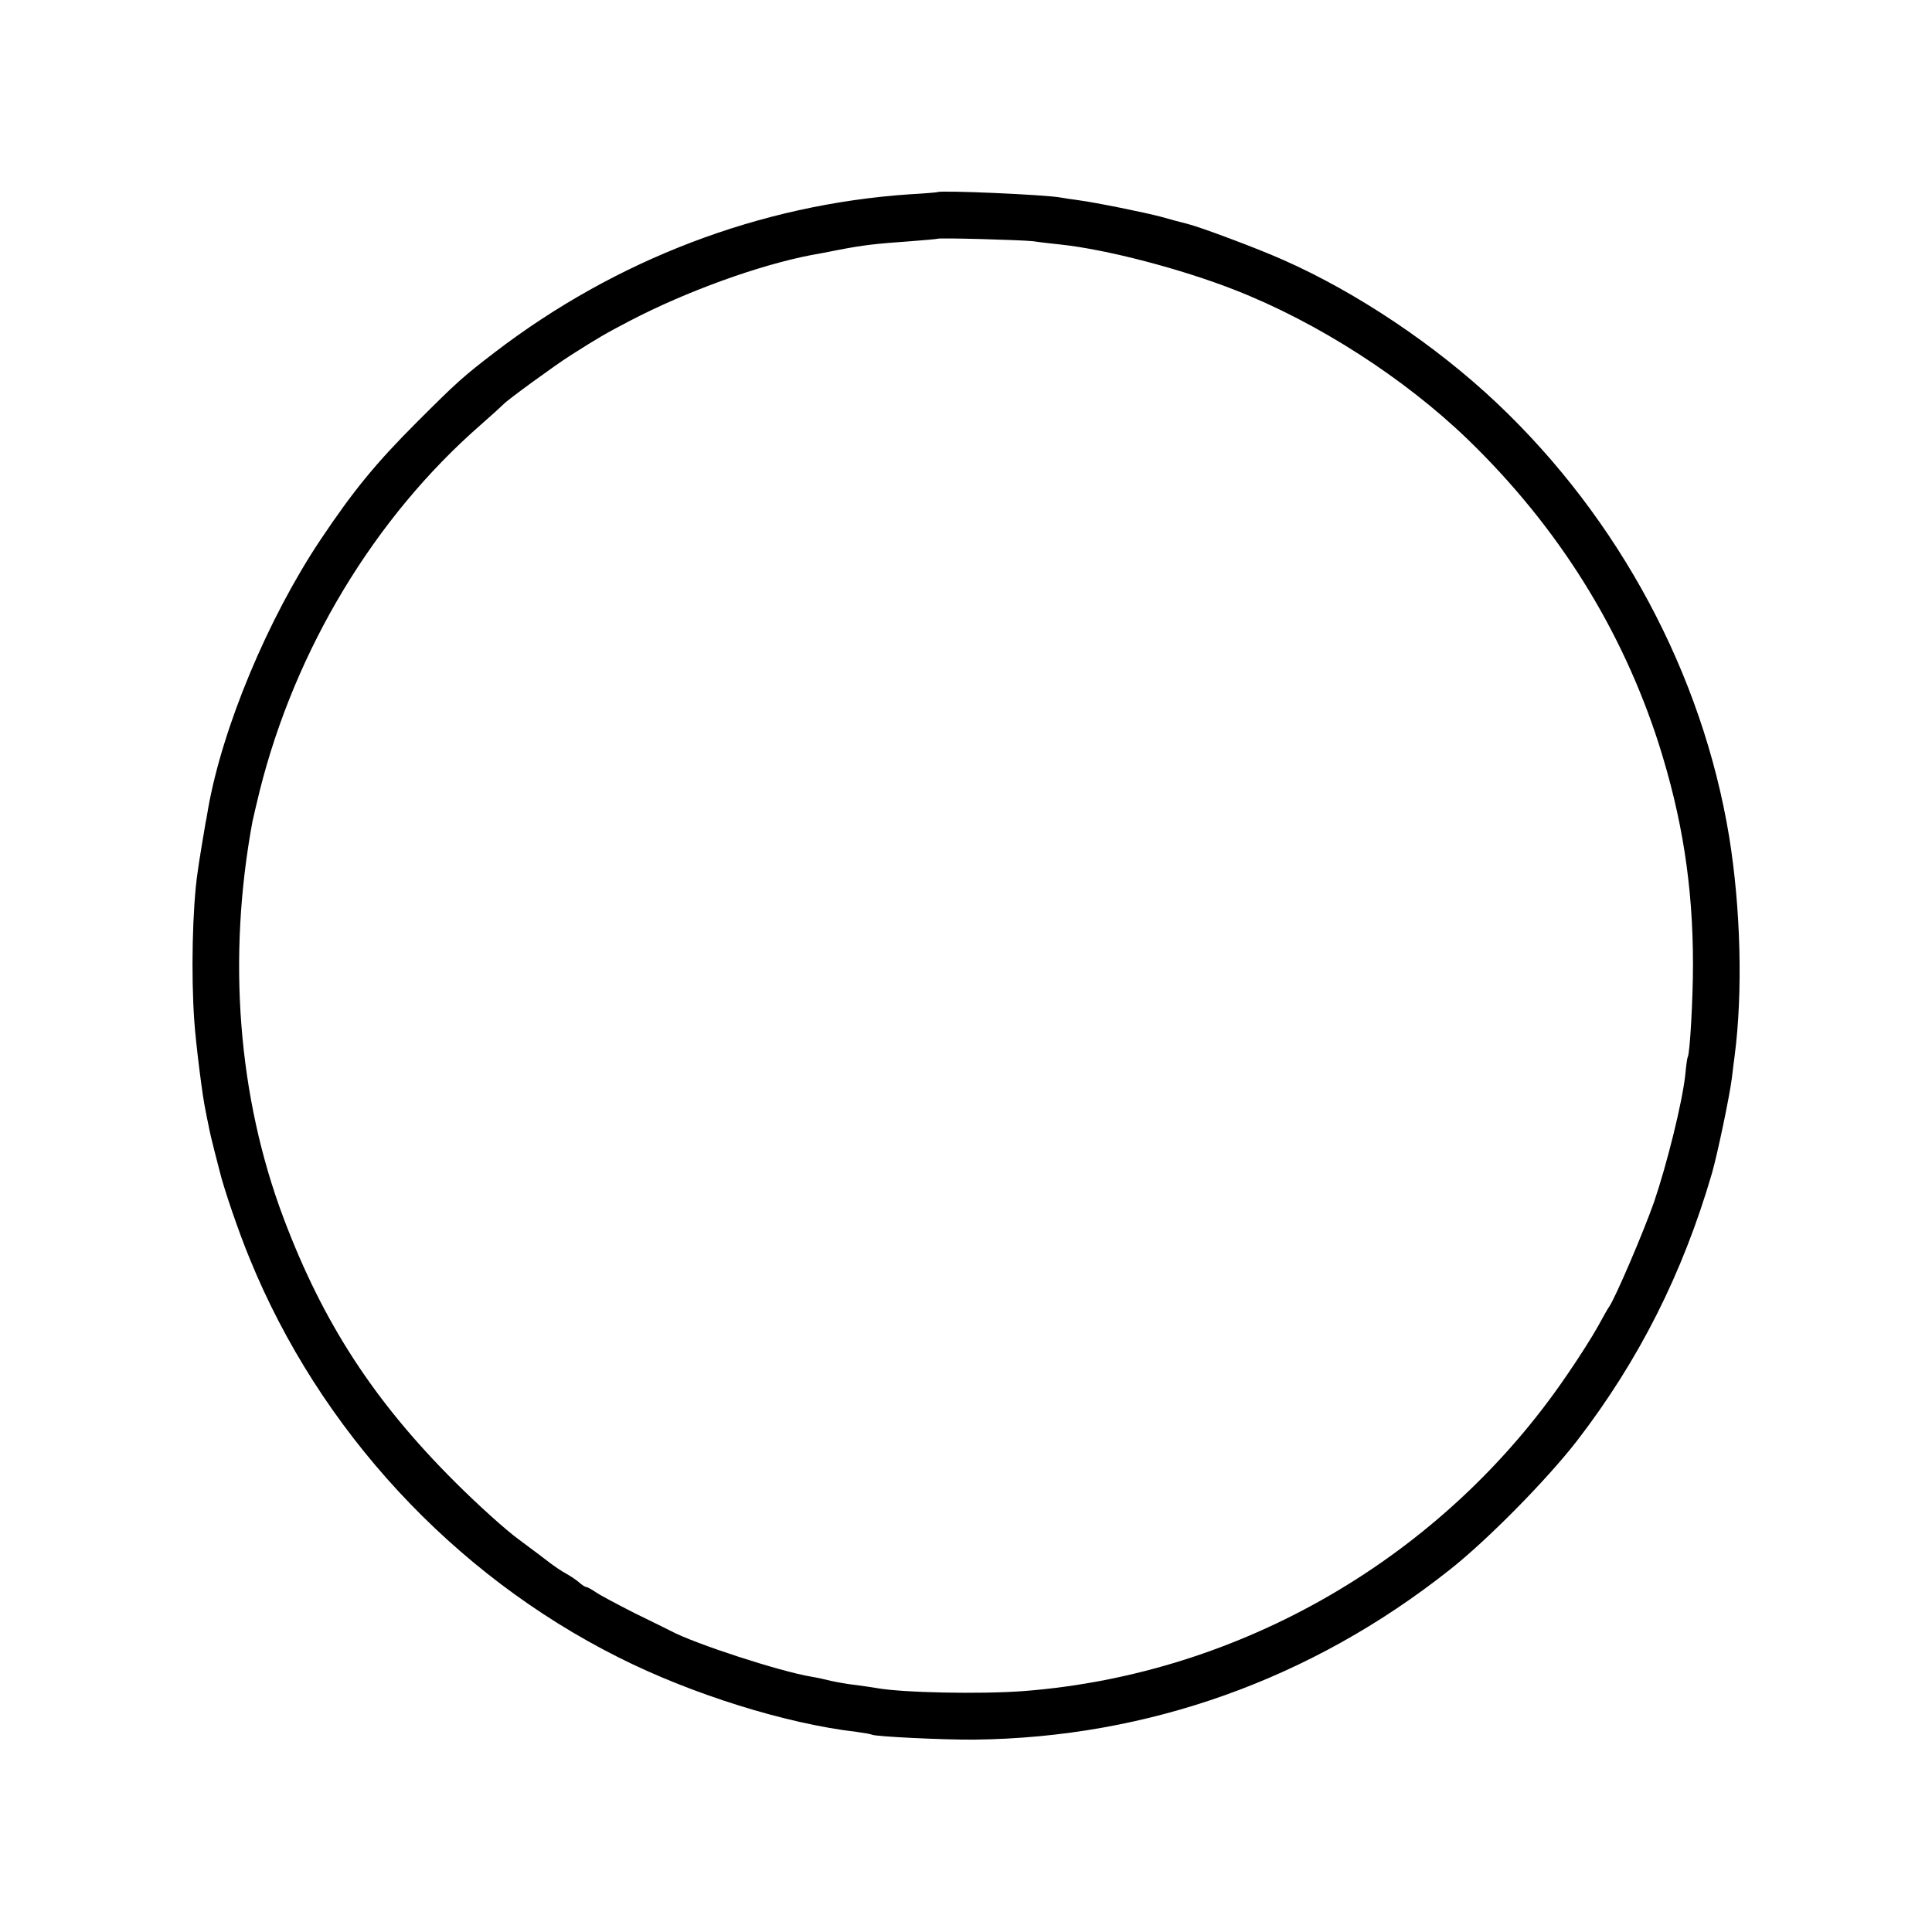
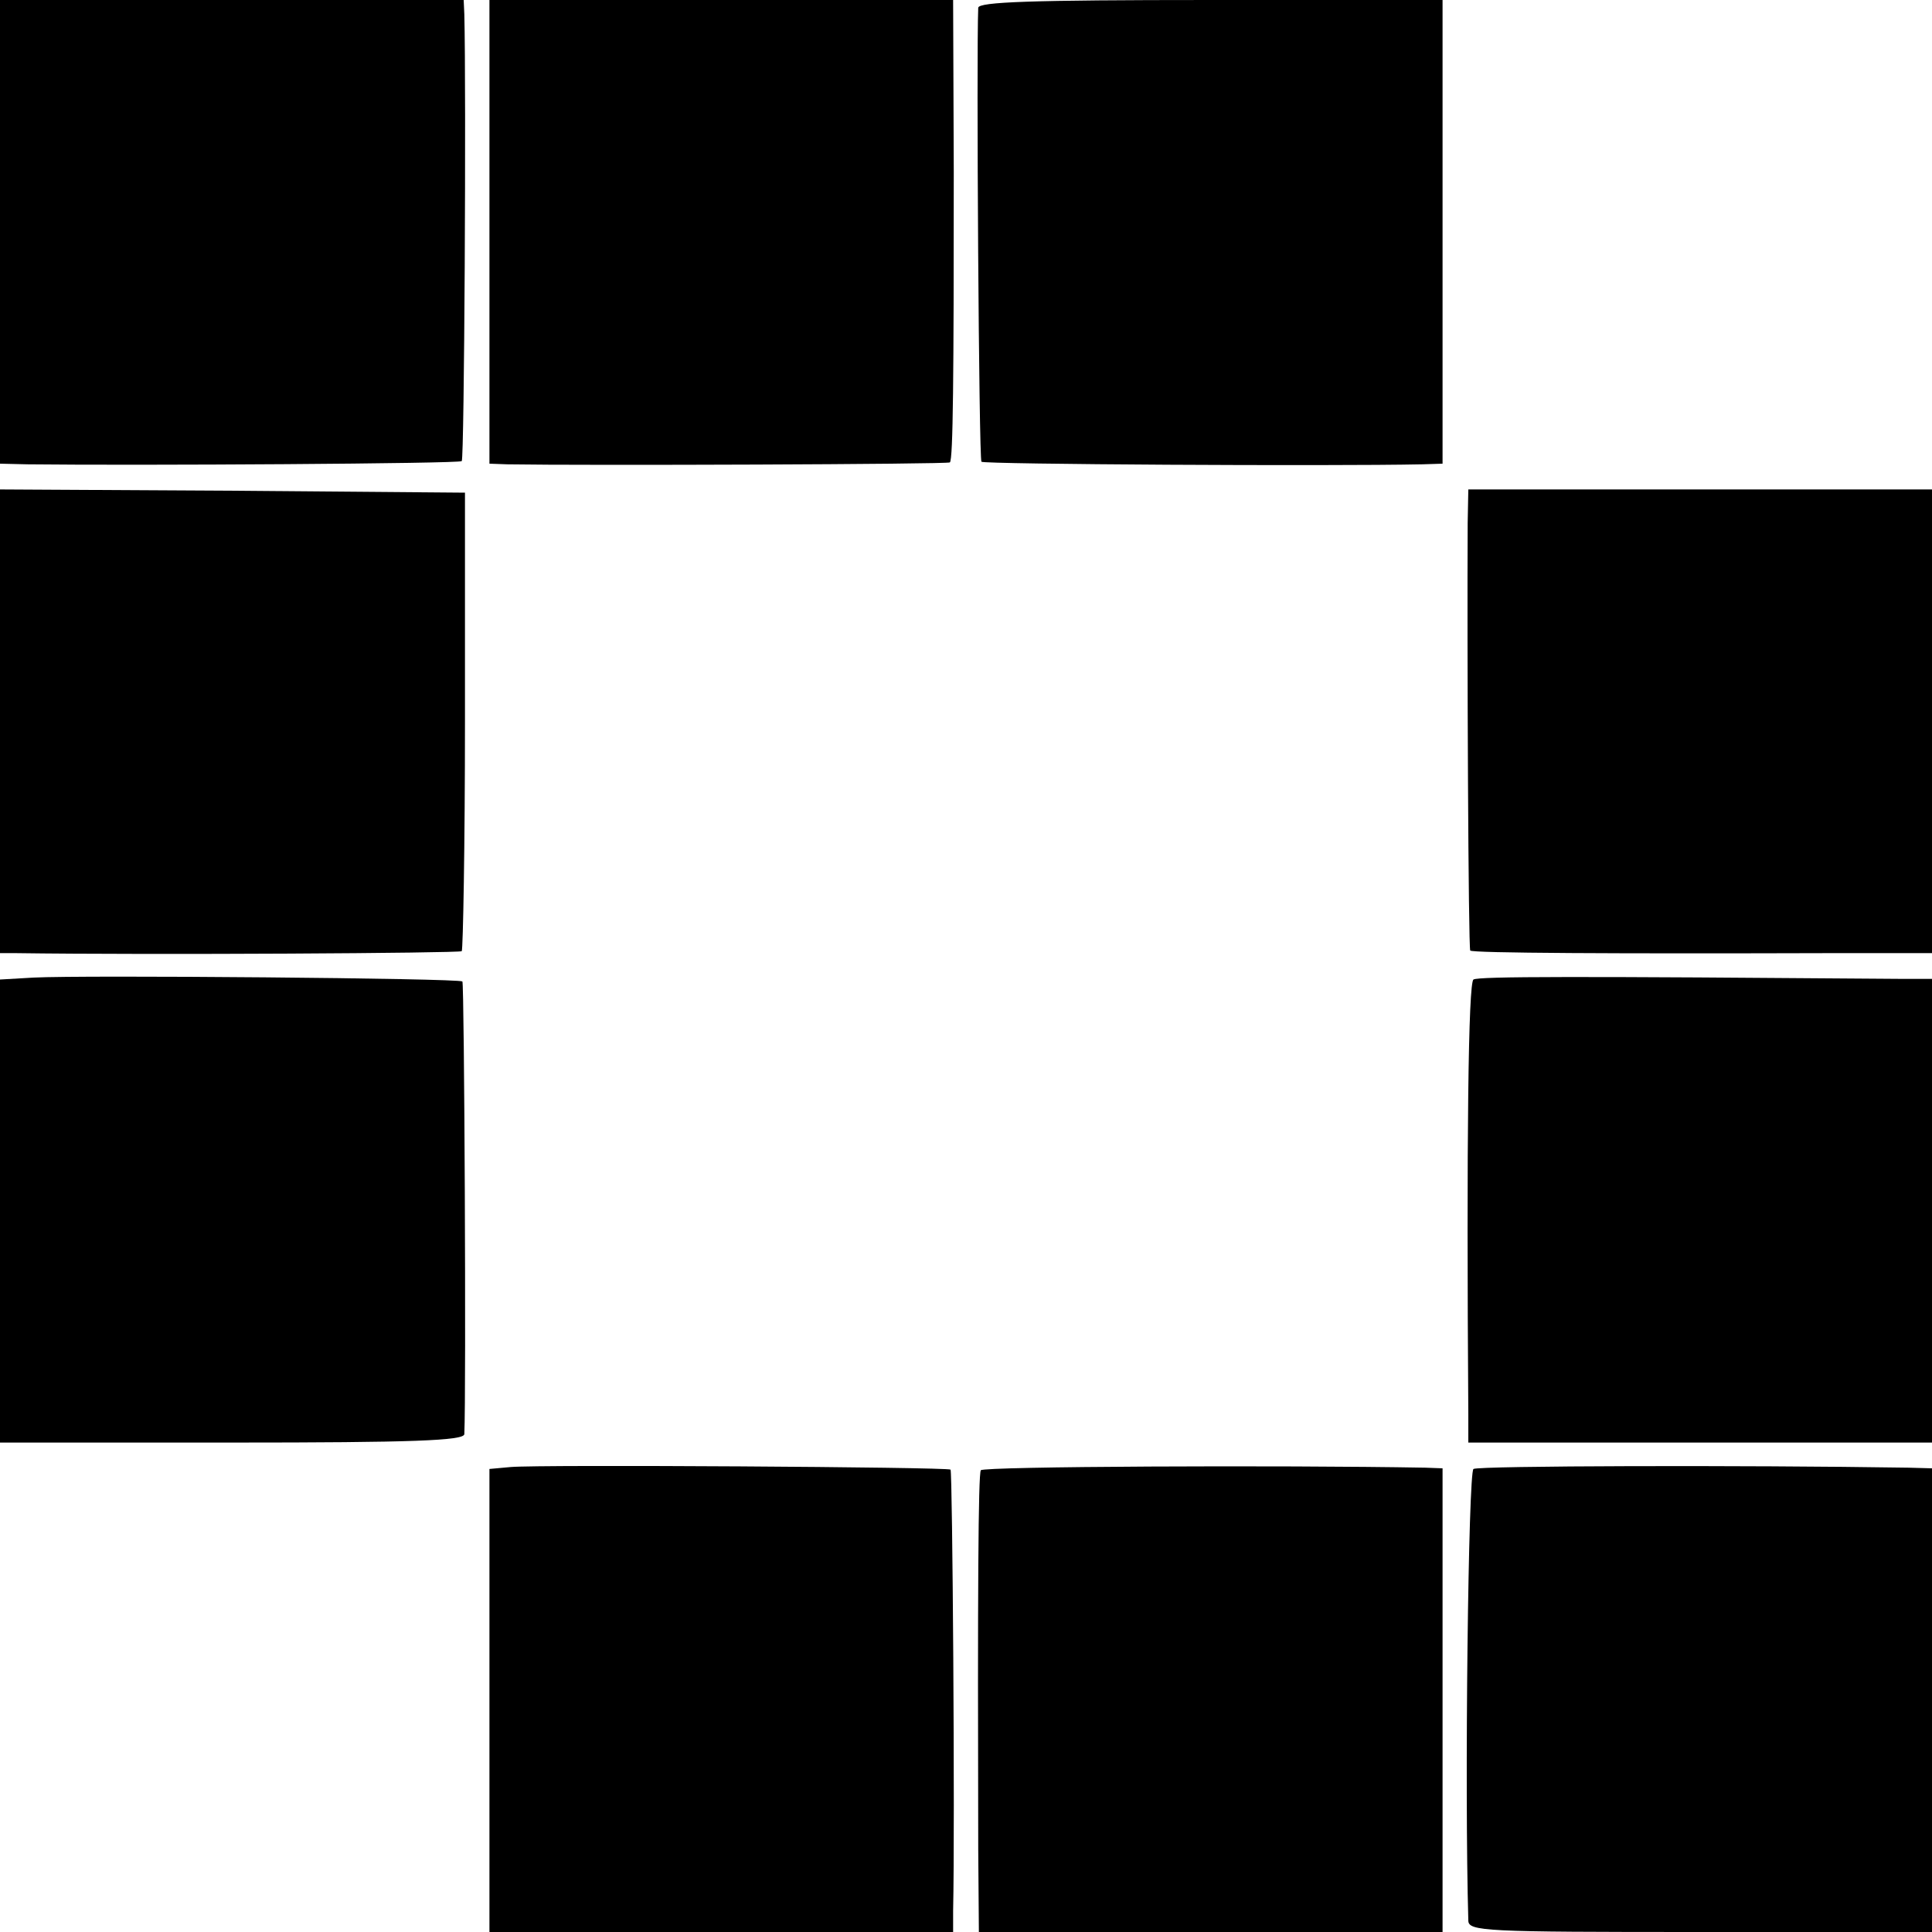
- <svg xmlns="http://www.w3.org/2000/svg" version="1.0" width="700pt" height="700pt" viewBox="0 0 700 700" preserveAspectRatio="xMidYMid meet">
-   <g transform="translate(0,700) scale(0.1,-0.1)" fill="#000000" stroke="none">
-     <path d="M3397 6304 c-1 -1 -47 -5 -102 -8 -541 -37 -1063 -236 -1503 -573 -115 -88 -139 -110 -282 -253 -148 -148 -230 -248 -349 -426 -191 -286 -355 -680 -407 -974 -4 -25 -8 -47 -9 -50 -2 -11 -25 -147 -29 -180 -19 -129 -24 -372 -12 -540 6 -85 30 -277 41 -325 1 -5 5 -28 10 -50 4 -22 14 -65 22 -95 8 -30 16 -62 18 -70 15 -64 71 -227 110 -321 253 -620 736 -1143 1336 -1444 264 -133 605 -240 863 -270 28 -4 52 -8 55 -10 12 -7 260 -19 371 -18 628 7 1221 218 1722 615 136 107 352 326 462 468 224 291 383 606 489 970 20 70 64 280 72 345 3 28 8 64 10 80 30 231 22 535 -20 794 -97 589 -398 1151 -841 1570 -221 209 -507 401 -774 519 -94 42 -300 119 -348 131 -21 5 -62 16 -93 25 -60 16 -237 52 -304 61 -23 3 -50 7 -60 9 -57 11 -438 27 -448 20z m346 -178 c26 -4 71 -9 100 -12 168 -18 439 -89 632 -165 299 -117 613 -319 844 -542 327 -317 557 -686 691 -1102 85 -268 124 -514 124 -800 0 -122 -11 -322 -19 -335 -2 -3 -6 -32 -9 -65 -11 -100 -66 -322 -113 -460 -39 -111 -141 -349 -163 -380 -4 -5 -22 -37 -40 -70 -18 -33 -69 -114 -114 -179 -447 -656 -1178 -1082 -1966 -1143 -158 -12 -443 -6 -535 11 -11 2 -45 7 -75 11 -30 3 -71 11 -90 15 -19 5 -51 12 -70 15 -115 19 -424 120 -508 165 -9 5 -69 34 -132 65 -63 32 -127 66 -141 76 -15 10 -31 19 -35 19 -4 0 -15 7 -25 16 -10 9 -31 23 -47 32 -17 9 -43 27 -59 39 -15 12 -66 50 -113 85 -47 34 -151 128 -231 208 -293 292 -478 576 -621 955 -166 440 -205 944 -113 1440 4 17 15 66 26 110 129 514 417 991 801 1326 40 35 77 69 83 75 12 14 185 140 240 175 102 65 128 80 216 126 205 107 467 202 659 239 14 2 59 11 100 19 89 17 132 22 260 31 52 4 96 8 97 9 5 4 299 -4 346 -9z" />
+ <svg xmlns="http://www.w3.org/2000/svg" version="1.0" width="300pt" height="300pt" viewBox="0 0 300 300" preserveAspectRatio="xMidYMid meet">
+   <g transform="translate(0,300) scale(0.1,-0.1)" fill="#000000" stroke="none">
+     <path d="M0 2640 l0 -360 43 -1 c173 -2 671 1 674 5 4 4 7 575 4 694 l-1 22 -360 0 -360 0 0 -360z" />
+     <path d="M760 2640 l0 -360 28 -1 c118 -2 685 0 687 3 5 5 6 133 6 451 l-1 267 -360 0 -360 0 0 -360z" />
+     <path d="M1519 2988 c-3 -71 1 -701 5 -705 3 -4 540 -7 684 -4 l32 1 0 360 0 360 -360 0 c-281 0 -360 -3 -361 -12z" />
+     <path d="M0 1880 l0 -360 23 0 c215 -3 690 0 694 3 2 3 5 164 5 359 l0 353 -361 3 -361 2 0 -360z" />
+     <path d="M2279 2188 c-1 -191 1 -661 4 -664 3 -4 224 -5 565 -4 l152 0 0 360 0 360 -360 0 -360 0 -1 -52z" />
+     <path d="M52 1482 l-52 -3 0 -360 0 -359 360 0 c281 0 360 3 361 13 3 67 0 700 -3 703 -6 5 -590 10 -666 6z" />
+     <path d="M2288 1479 c-8 -5 -11 -247 -8 -676 l0 -43 360 0 360 0 0 360 0 360 -47 0 c-505 4 -657 4 -665 -1z" />
+     <path d="M793 722 l-33 -3 0 -360 0 -359 360 0 360 0 0 33 c3 136 -1 682 -4 685 -5 4 -638 8 -683 4z" />
+     <path d="M1523 717 c-4 -7 -5 -190 -4 -589 l1 -128 360 0 360 0 0 360 0 360 -27 1 c-225 4 -686 2 -690 -4z" />
+     <path d="M2288 719 c-8 -5 -14 -496 -8 -701 0 -17 24 -18 360 -18 l360 0 0 360 0 360 -37 1 c-255 4 -667 3 -675 -2z" />
  </g>
</svg>
